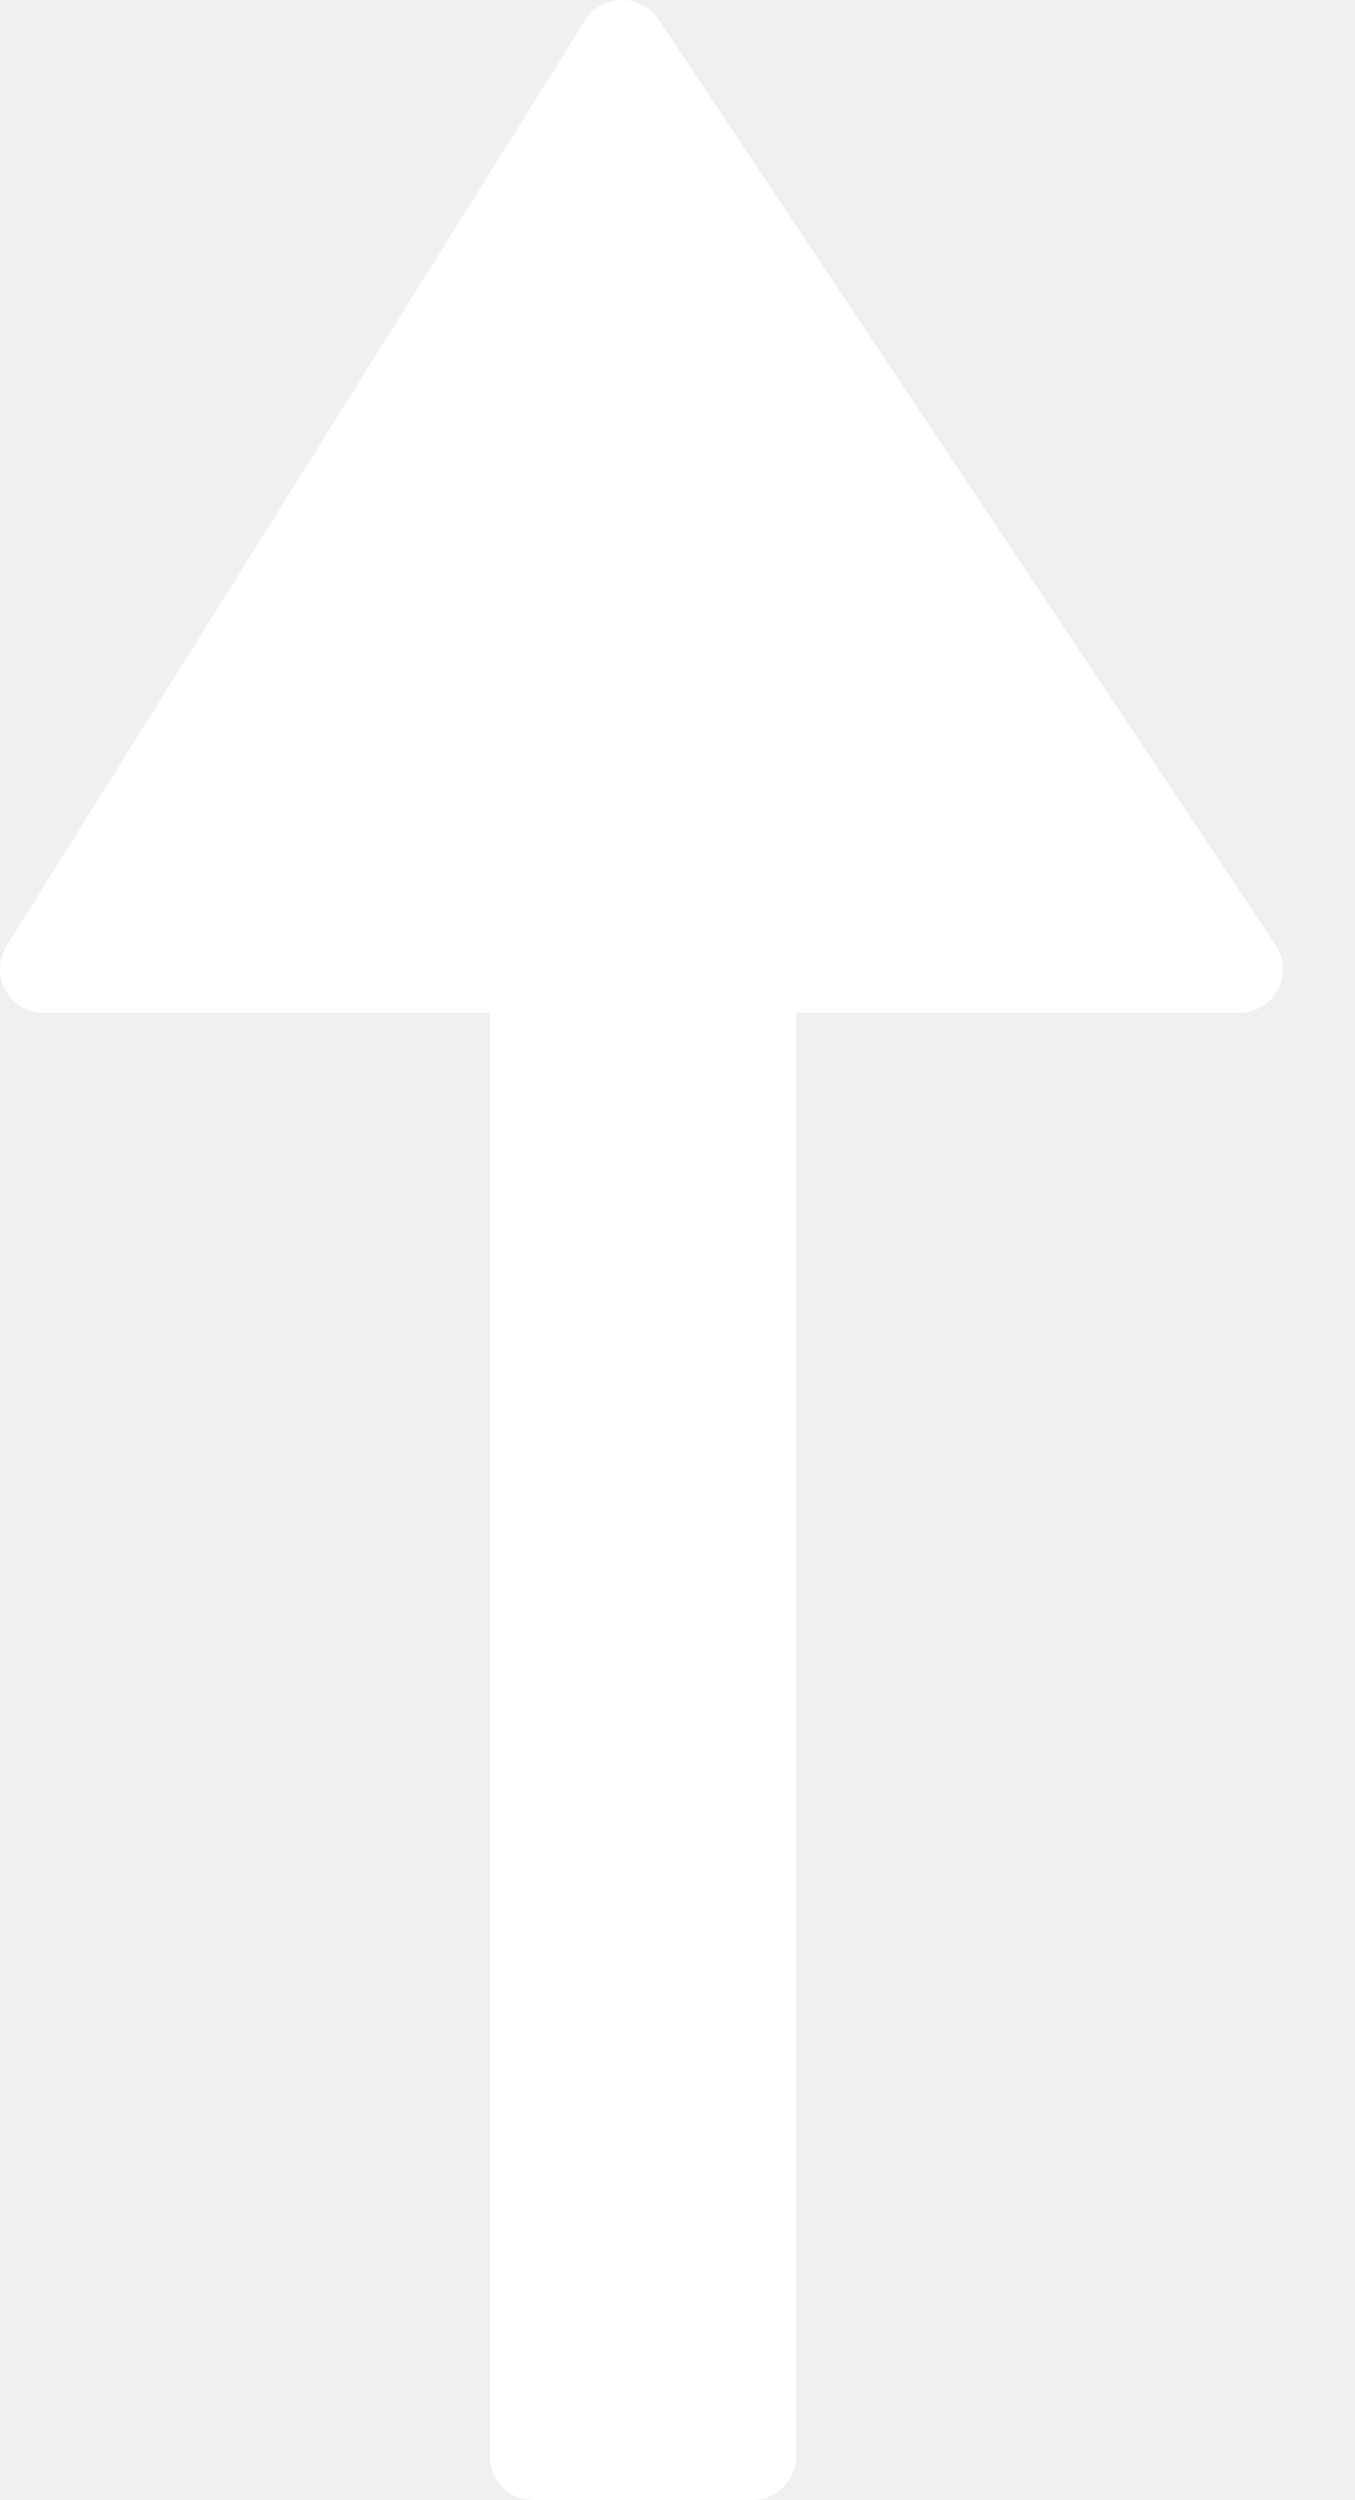
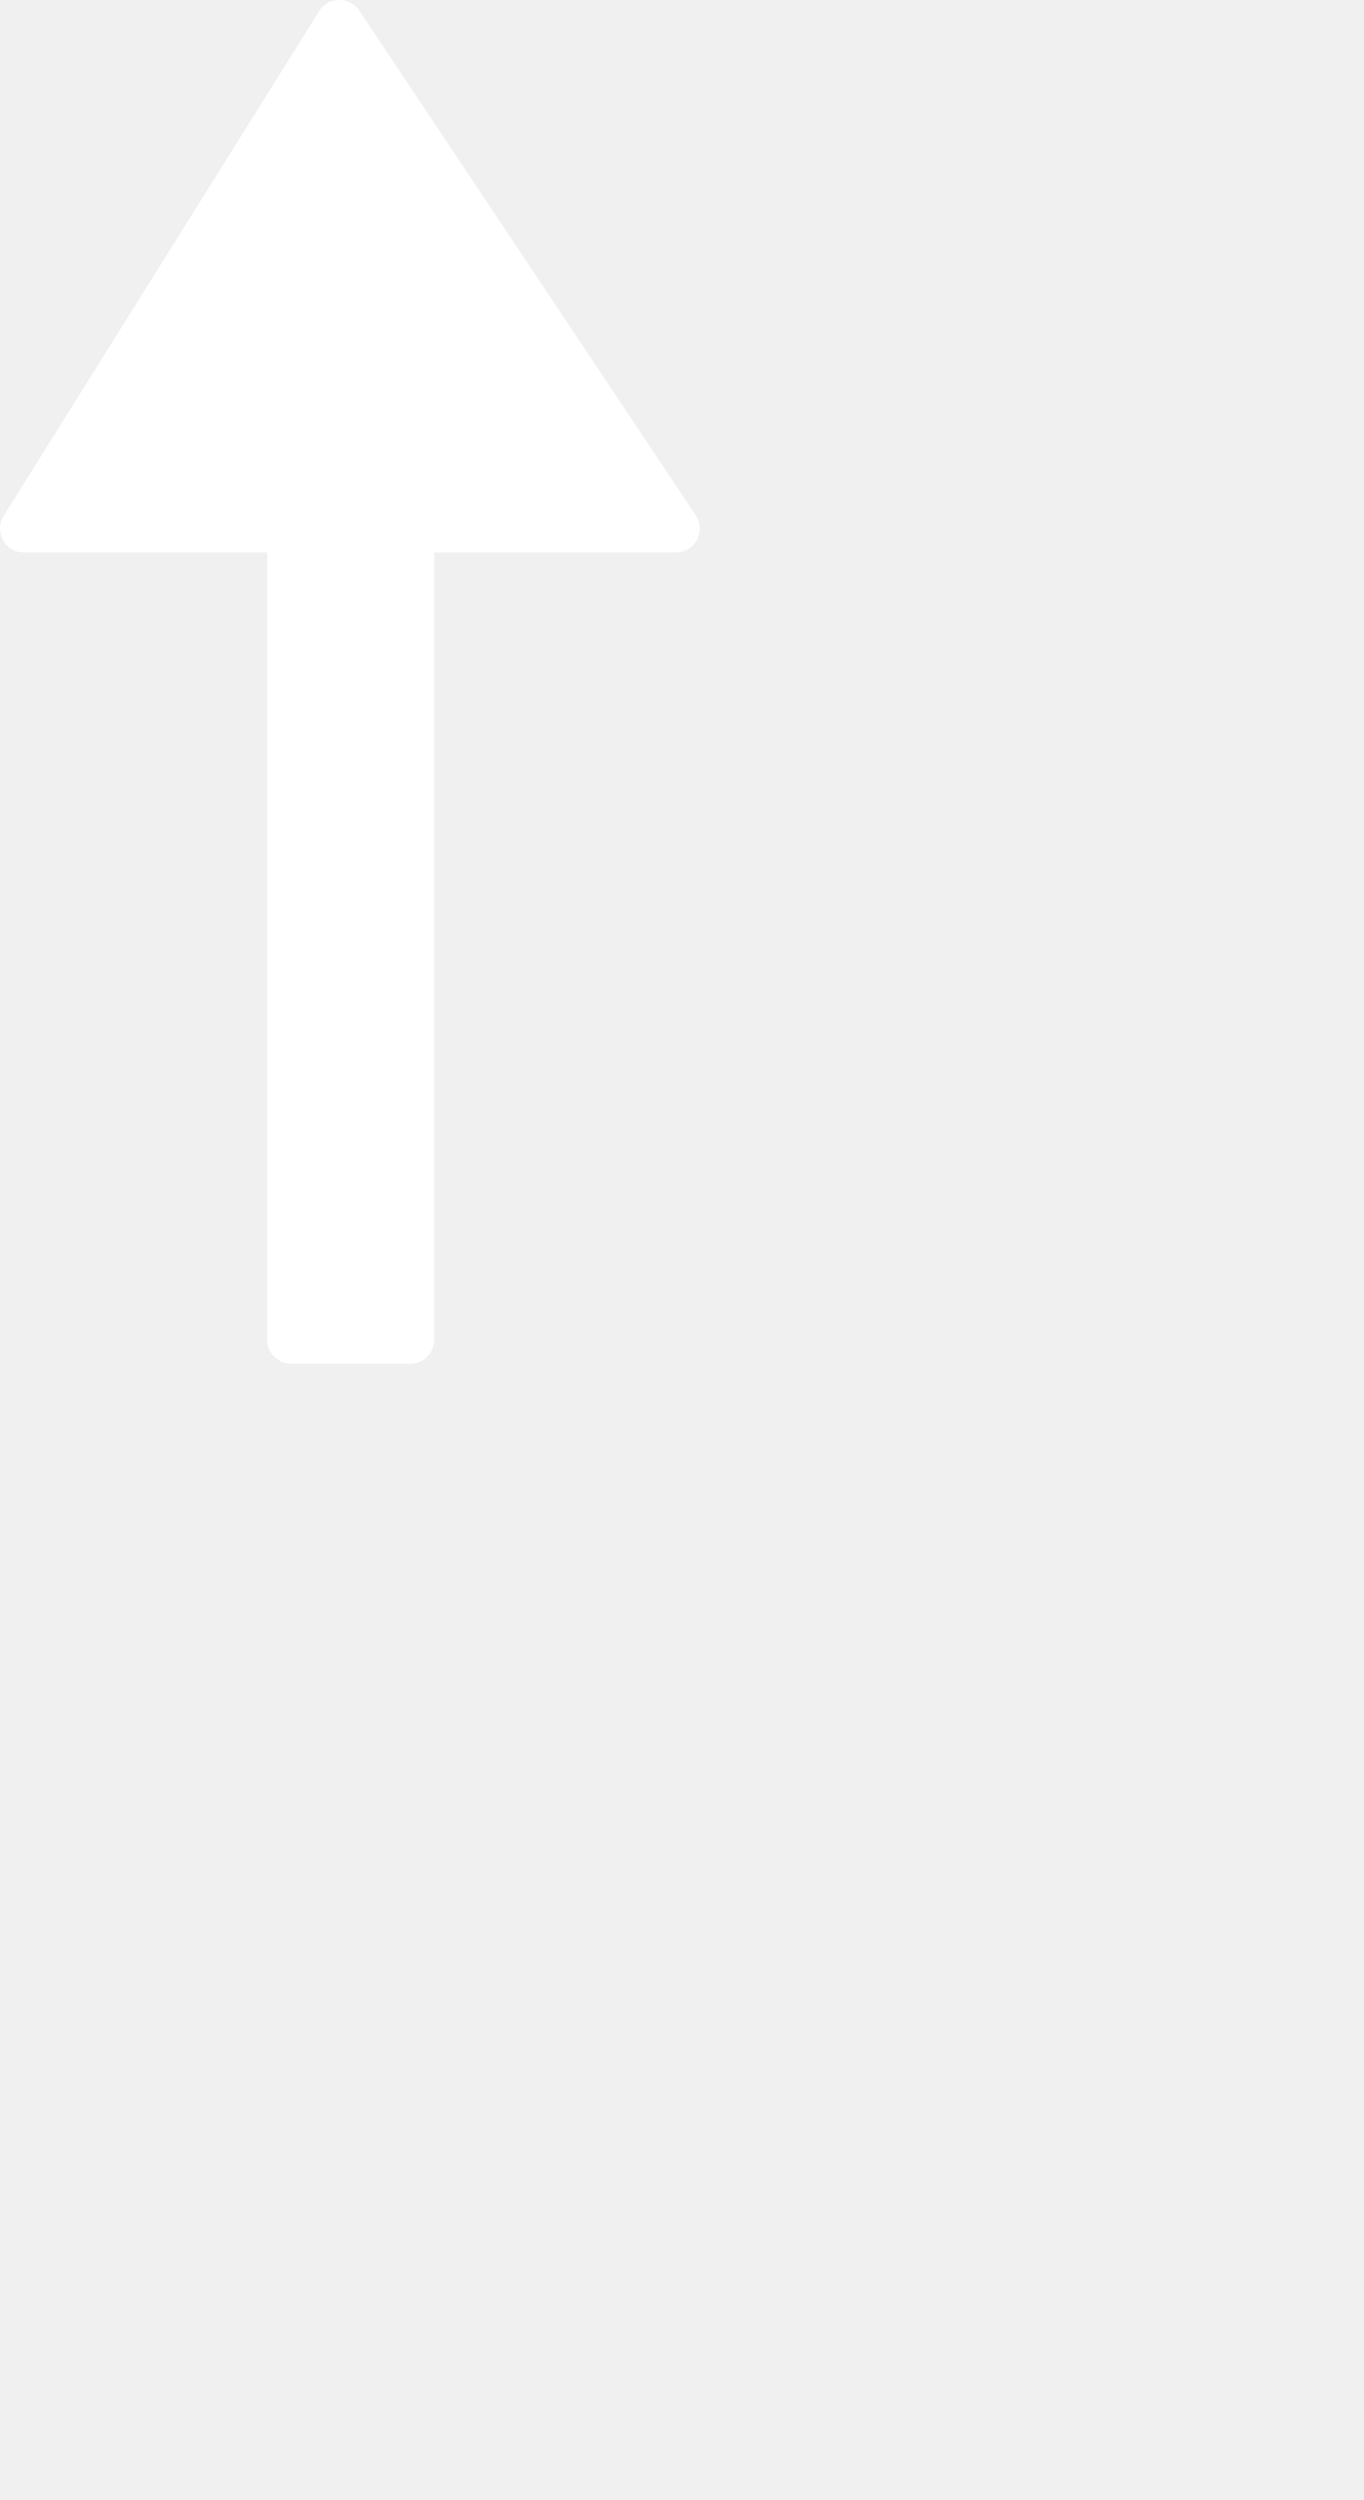
- <svg xmlns="http://www.w3.org/2000/svg" width="13" height="24" viewBox="0 0 13 24" fill="none">
+ <svg xmlns="http://www.w3.org/2000/svg" width="24" height="44" viewBox="0 0 24 44" fill="none">
  <path d="M5.617 0.197C5.778 -0.061 6.153 -0.067 6.322 0.187L12.245 9.071C12.431 9.35 12.231 9.723 11.895 9.723H0.421C0.091 9.723 -0.11 9.361 0.064 9.081L5.617 0.197Z" fill="white" />
  <path d="M4.702 5.524C4.702 5.293 4.89 5.105 5.122 5.105H7.221C7.453 5.105 7.641 5.293 7.641 5.524V23.58C7.641 23.812 7.453 24 7.221 24H5.122C4.89 24 4.702 23.812 4.702 23.58V5.524Z" fill="white" />
</svg>
